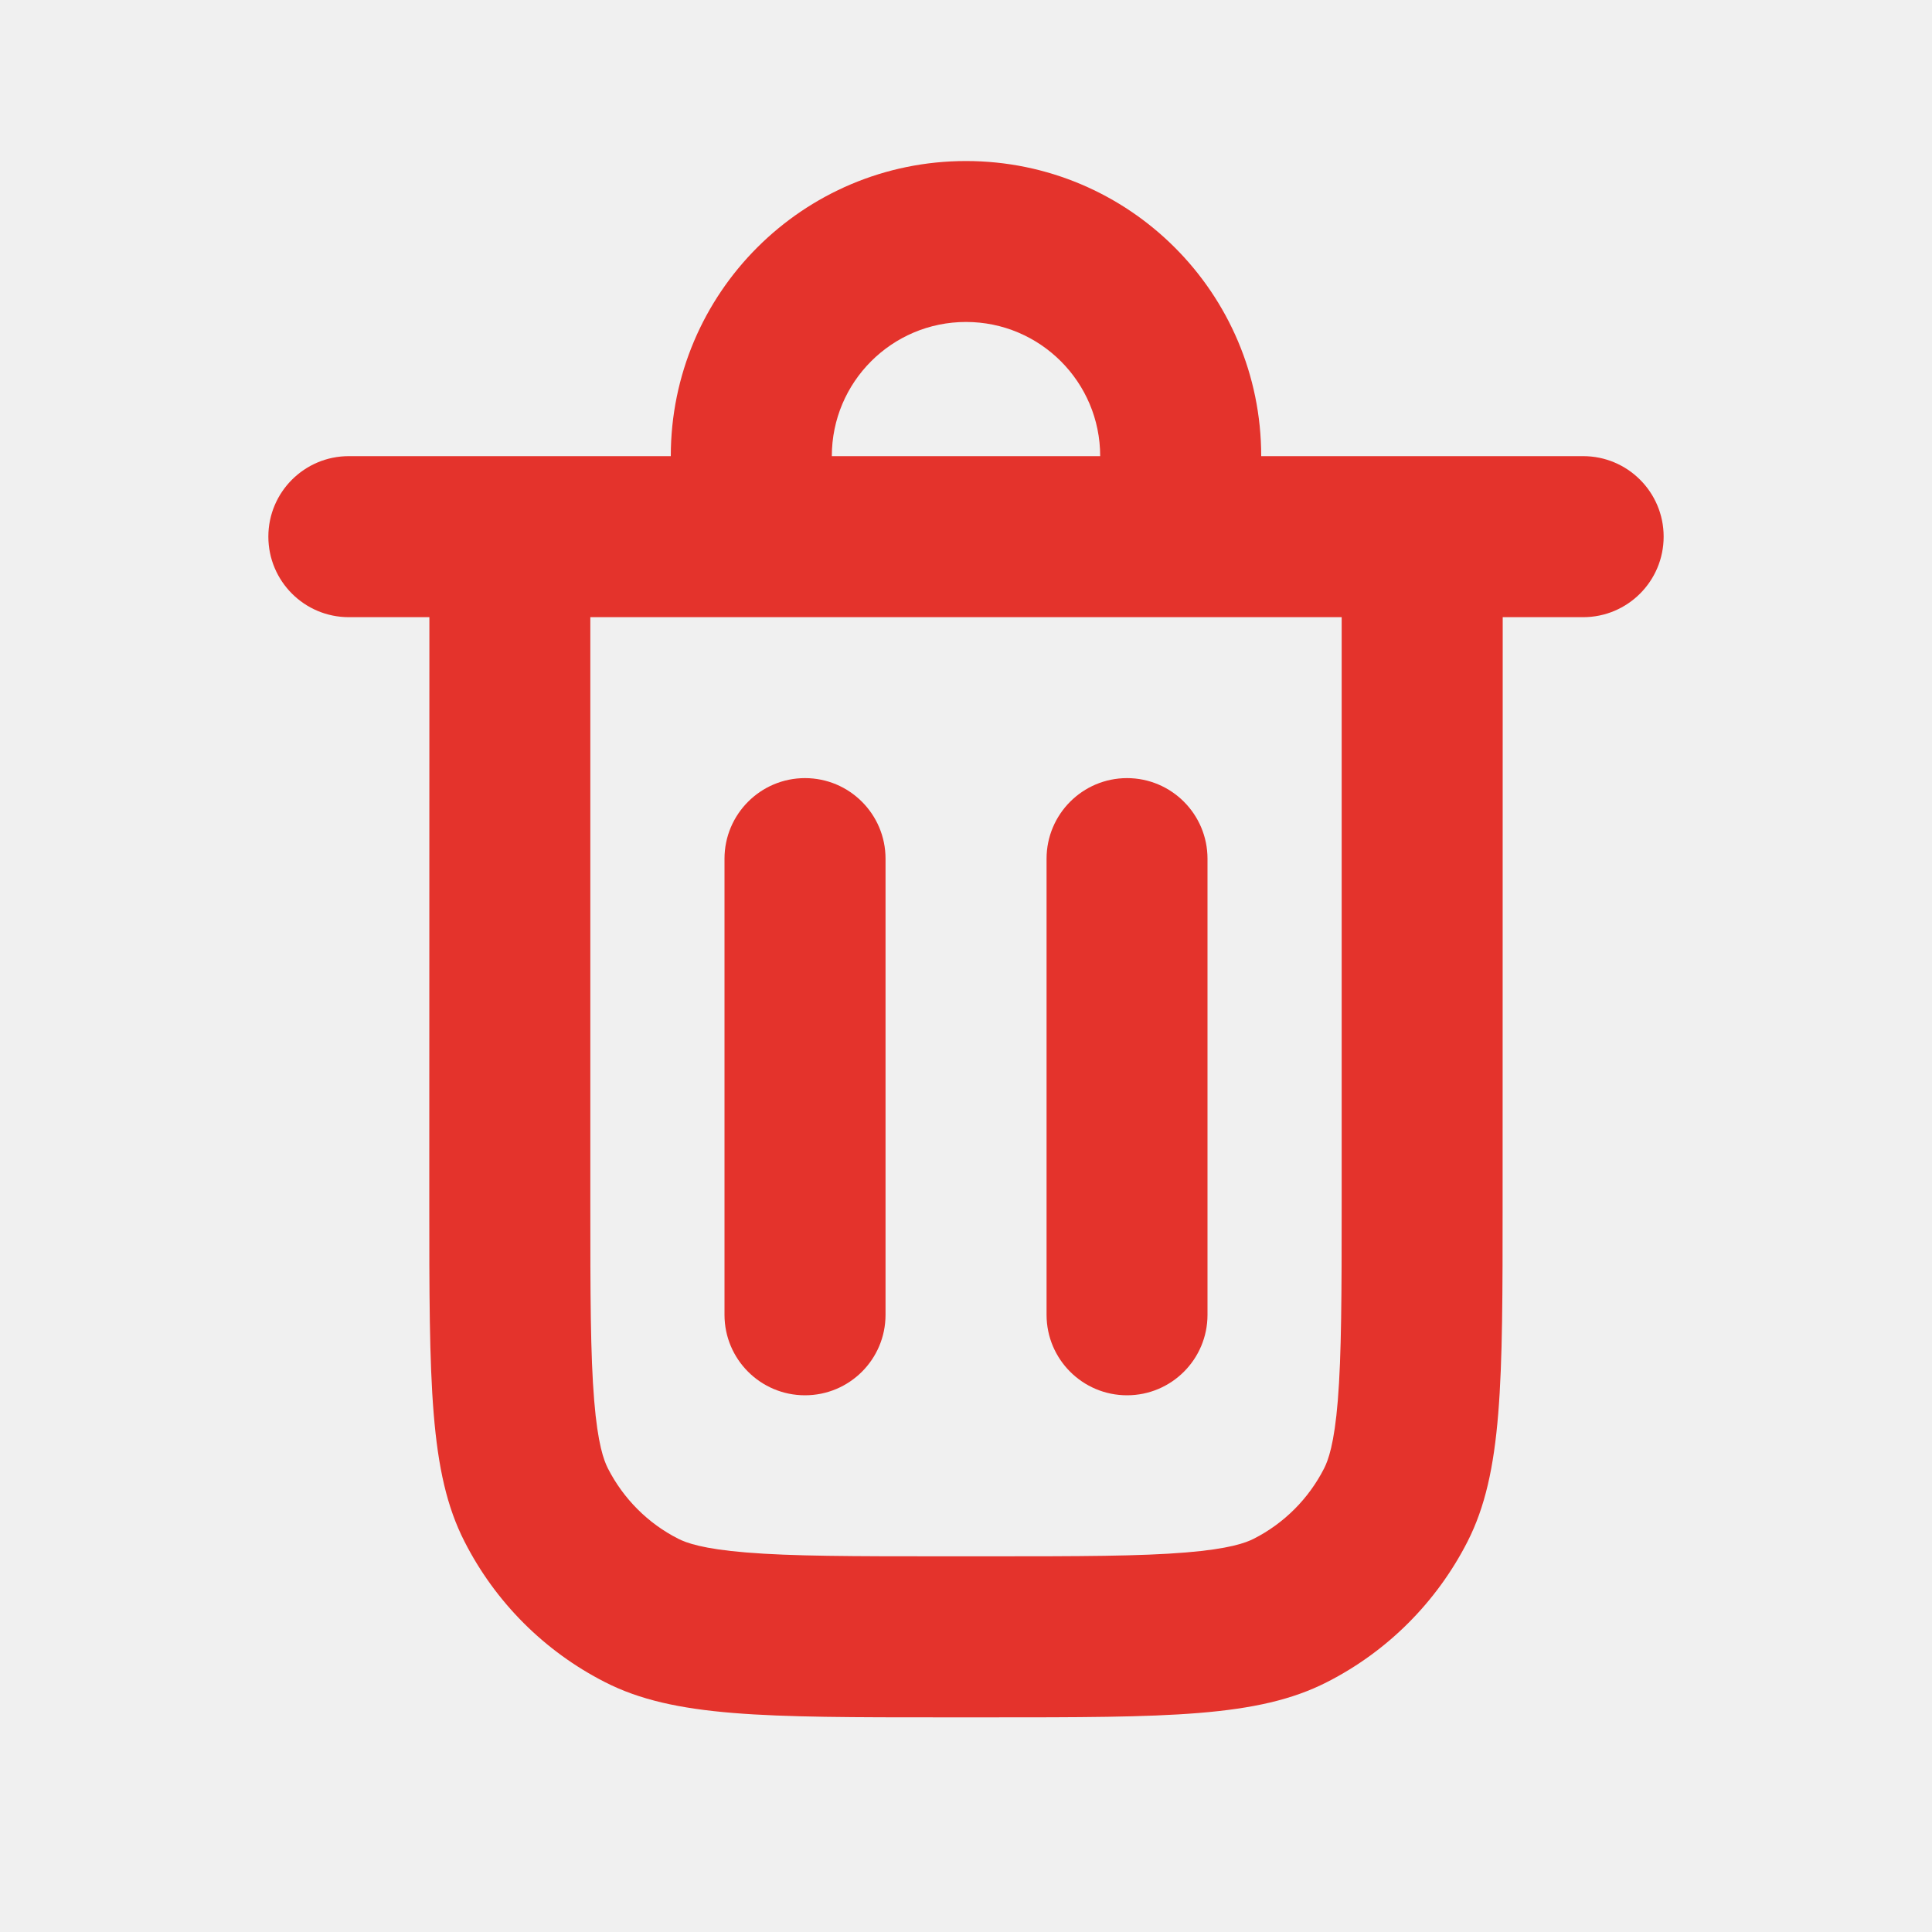
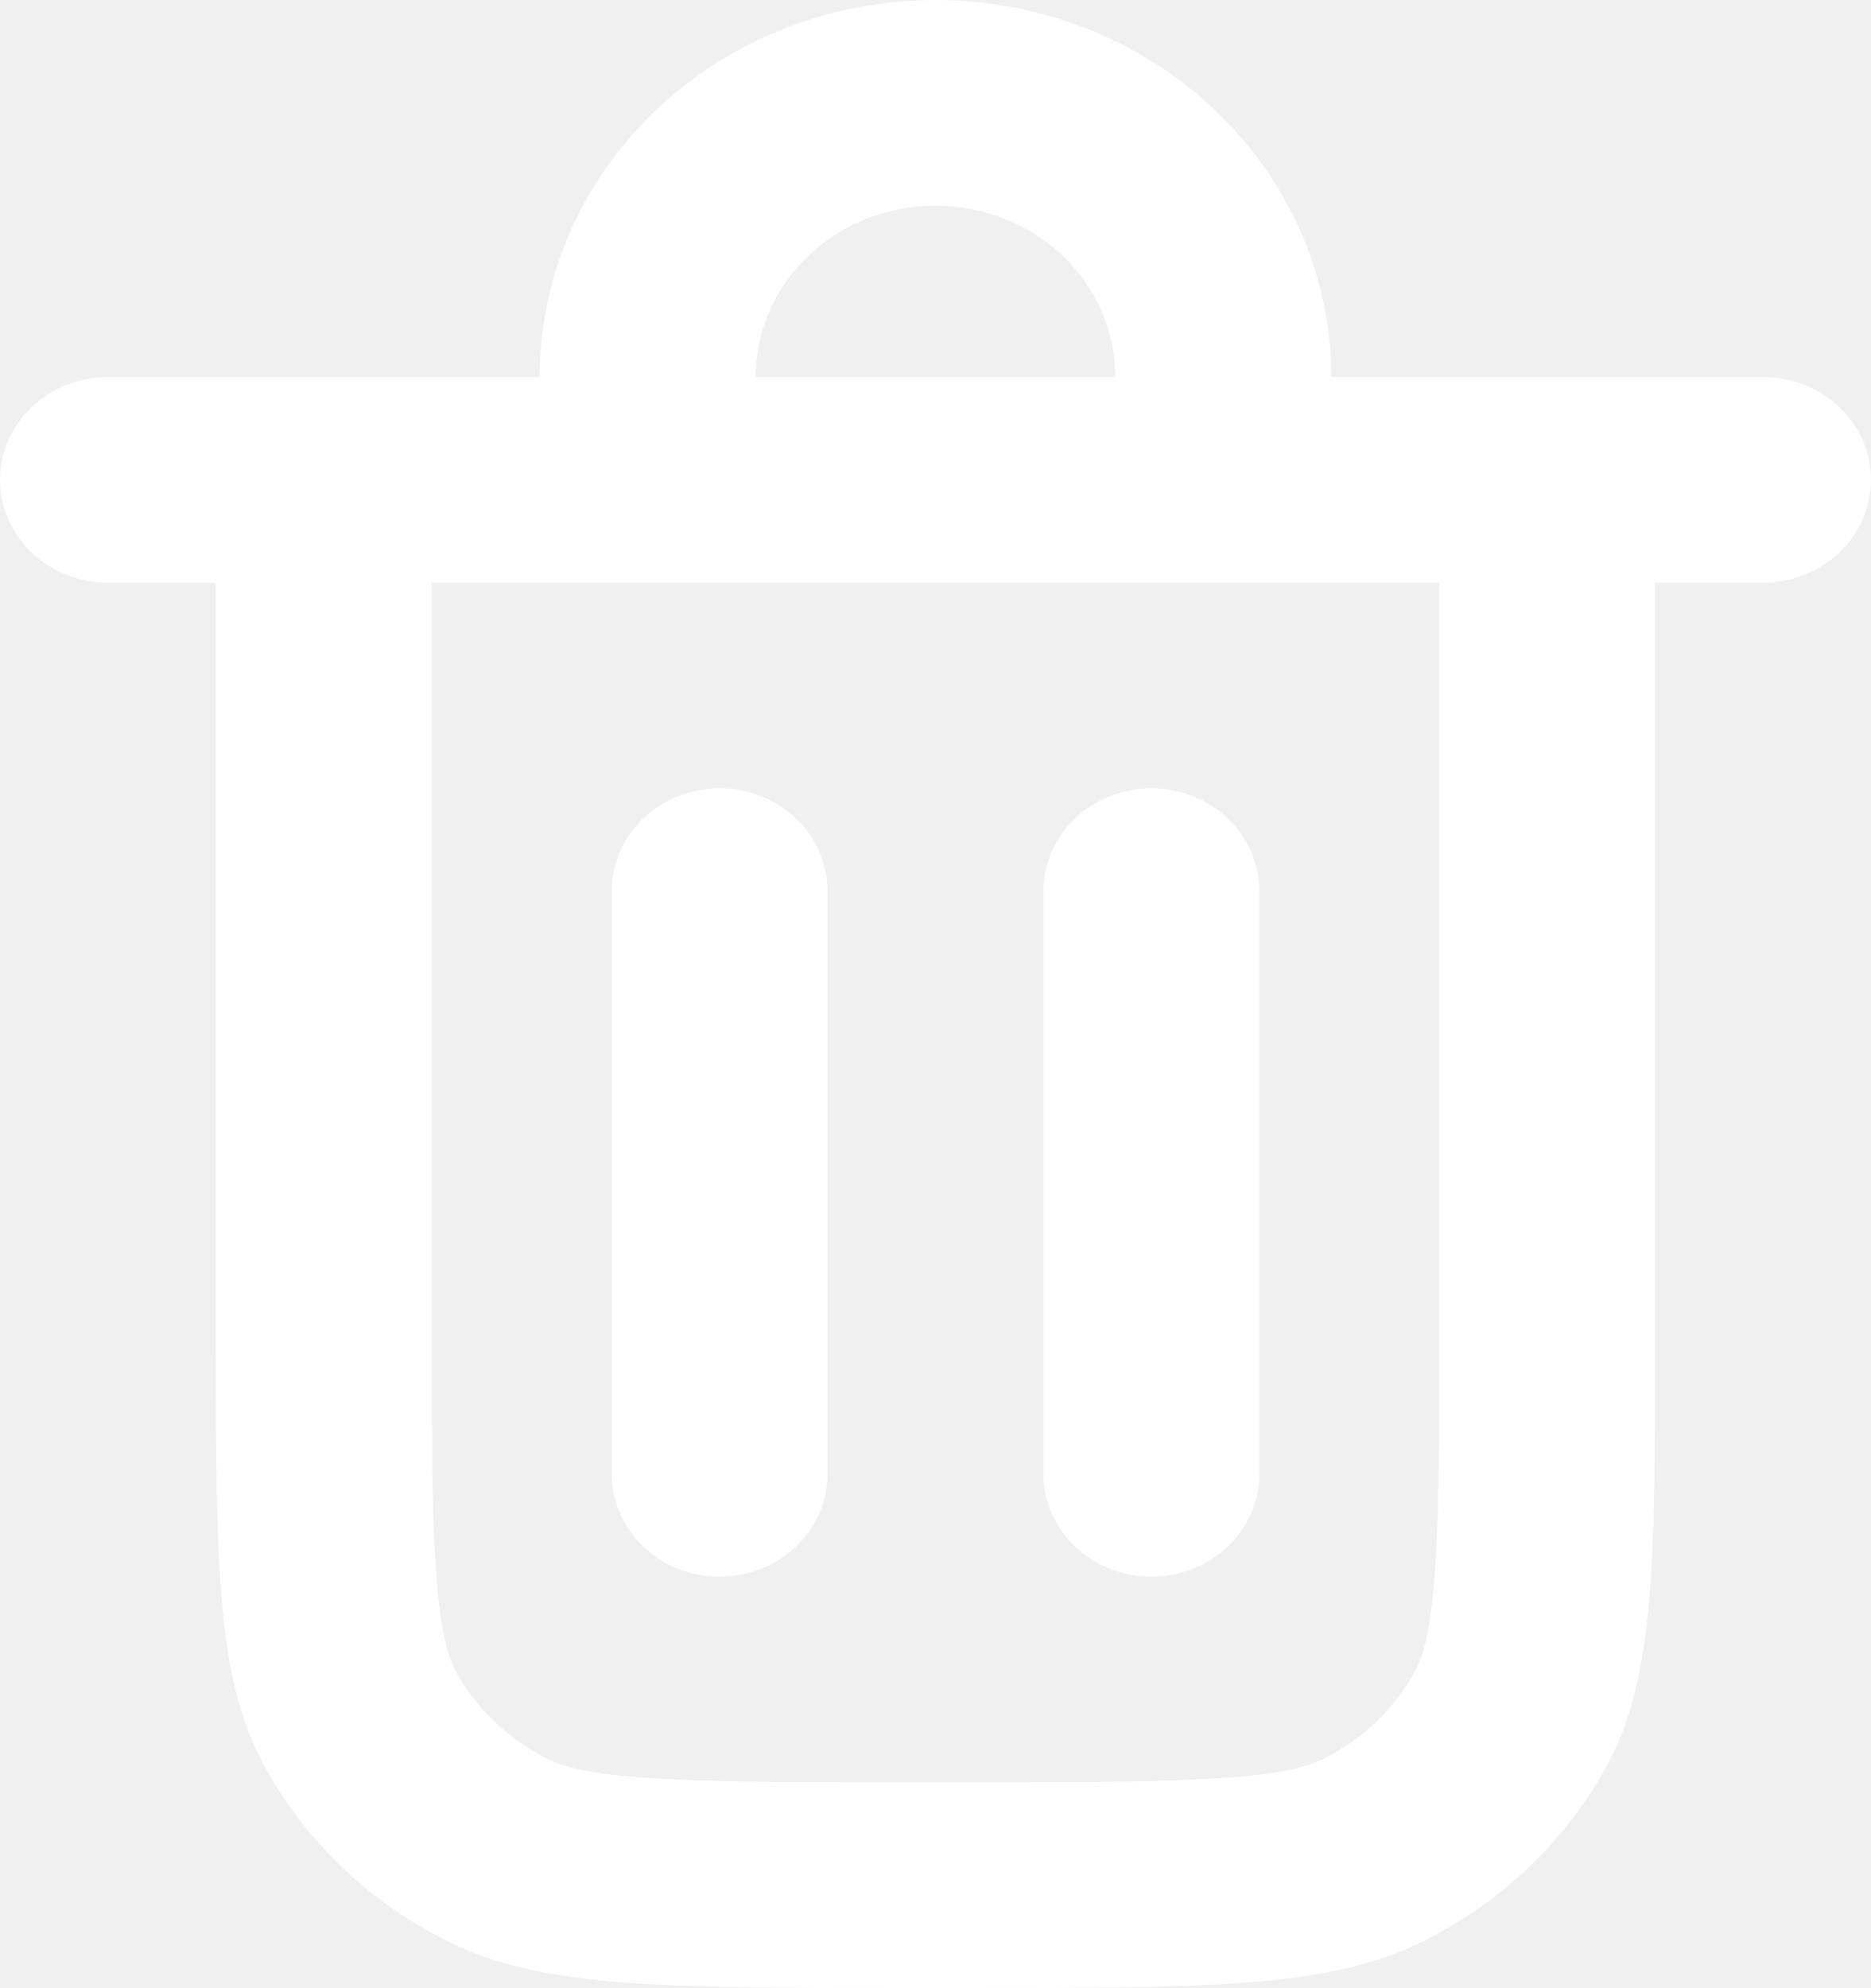
- <svg xmlns="http://www.w3.org/2000/svg" width="20" height="20" viewBox="0 0 20 20" fill="none">
-   <path d="M11.667 8.055C12.127 8.055 12.5 8.429 12.5 8.889V13.611C12.5 14.071 12.127 14.444 11.667 14.444C11.207 14.444 10.834 14.071 10.834 13.611V8.889C10.834 8.429 11.207 8.055 11.667 8.055Z" fill="#E4332C" />
-   <path d="M9.167 8.889C9.167 8.429 8.794 8.055 8.333 8.055C7.873 8.055 7.5 8.429 7.5 8.889V13.611C7.5 14.071 7.873 14.444 8.333 14.444C8.794 14.444 9.167 14.071 9.167 13.611V8.889Z" fill="#E4332C" />
-   <path fill-rule="evenodd" clip-rule="evenodd" d="M6.944 4.722C6.944 3.035 8.312 1.667 10 1.667C11.688 1.667 13.056 3.035 13.056 4.722H16.389C16.849 4.722 17.222 5.095 17.222 5.555C17.222 6.016 16.849 6.389 16.389 6.389H15.556L15.555 12.444C15.555 14.311 15.555 15.245 15.192 15.958C14.872 16.585 14.363 17.095 13.735 17.414C13.022 17.778 12.089 17.778 10.222 17.778H9.778C7.911 17.778 6.977 17.778 6.264 17.414C5.637 17.095 5.127 16.585 4.808 15.957C4.444 15.245 4.444 14.311 4.444 12.444L4.445 6.389H3.611C3.151 6.389 2.778 6.016 2.778 5.555C2.778 5.095 3.151 4.722 3.611 4.722H6.944ZM8.611 4.722C8.611 3.955 9.233 3.333 10 3.333C10.767 3.333 11.389 3.955 11.389 4.722H8.611ZM6.111 6.389H13.889L13.889 12.444C13.889 13.405 13.887 14.026 13.849 14.498C13.812 14.951 13.749 15.118 13.707 15.201C13.547 15.515 13.292 15.77 12.979 15.929C12.896 15.971 12.728 16.034 12.276 16.071C11.803 16.11 11.183 16.111 10.222 16.111H9.778C8.817 16.111 8.196 16.11 7.724 16.071C7.271 16.034 7.104 15.971 7.021 15.929C6.707 15.77 6.453 15.514 6.293 15.201C6.251 15.118 6.188 14.951 6.151 14.498C6.112 14.026 6.111 13.405 6.111 12.444L6.111 6.389Z" fill="#E4332C" />
+ <svg xmlns="http://www.w3.org/2000/svg" width="16" height="17" viewBox="0 0 16 17" fill="none">
+   <path d="M9.846 6.741C10.091 6.741 10.326 6.834 10.499 6.999C10.672 7.164 10.77 7.387 10.77 7.621V12.603C10.77 12.837 10.672 13.06 10.499 13.225C10.326 13.39 10.091 13.483 9.846 13.483C9.602 13.483 9.367 13.39 9.194 13.225C9.021 13.06 8.923 12.837 8.923 12.603V7.621C8.923 7.387 9.021 7.164 9.194 6.999C9.367 6.834 9.602 6.741 9.846 6.741Z" fill="white" />
+   <path d="M7.077 7.621C7.077 7.387 6.98 7.164 6.807 6.999C6.634 6.834 6.399 6.741 6.154 6.741C5.909 6.741 5.674 6.834 5.501 6.999C5.328 7.164 5.231 7.387 5.231 7.621V12.603C5.231 12.837 5.328 13.06 5.501 13.225C5.674 13.39 5.909 13.483 6.154 13.483C6.399 13.483 6.634 13.39 6.807 13.225C6.98 13.06 7.077 12.837 7.077 12.603V7.621Z" fill="white" />
+   <path fill-rule="evenodd" clip-rule="evenodd" d="M4.615 3.224C4.615 2.369 4.972 1.549 5.607 0.944C6.241 0.34 7.102 0 8 0C8.898 0 9.759 0.34 10.393 0.944C11.028 1.549 11.385 2.369 11.385 3.224H15.077C15.322 3.224 15.556 3.317 15.73 3.482C15.903 3.647 16 3.87 16 4.103C16 4.337 15.903 4.56 15.73 4.725C15.556 4.89 15.322 4.983 15.077 4.983H14.154V11.372C14.154 13.342 14.154 14.327 13.751 15.08C13.397 15.741 12.833 16.279 12.138 16.617C11.348 17 10.314 17 8.246 17H7.754C5.686 17 4.652 17 3.862 16.617C3.167 16.279 2.603 15.741 2.249 15.08C1.846 14.327 1.846 13.342 1.846 11.372V4.983H0.923C0.678 4.983 0.443 4.89 0.27 4.725C0.097 4.56 0 4.337 0 4.103C0 3.87 0.097 3.647 0.27 3.482C0.443 3.317 0.678 3.224 0.923 3.224H4.615ZM6.462 3.224C6.462 2.835 6.624 2.463 6.912 2.188C7.201 1.913 7.592 1.759 8 1.759C8.408 1.759 8.799 1.913 9.088 2.188C9.376 2.463 9.538 2.835 9.538 3.224H6.462ZM3.692 4.983H12.308V11.372C12.308 12.387 12.306 13.041 12.263 13.539C12.223 14.017 12.153 14.194 12.106 14.281C11.929 14.612 11.647 14.881 11.3 15.049C11.209 15.094 11.023 15.161 10.521 15.199C9.998 15.24 9.311 15.241 8.246 15.241H7.754C6.689 15.241 6.002 15.24 5.479 15.199C4.977 15.161 4.791 15.094 4.7 15.049C4.353 14.881 4.07 14.612 3.893 14.281C3.847 14.194 3.777 14.017 3.737 13.539C3.694 13.041 3.692 12.387 3.692 11.372V4.983Z" fill="white" />
</svg>
